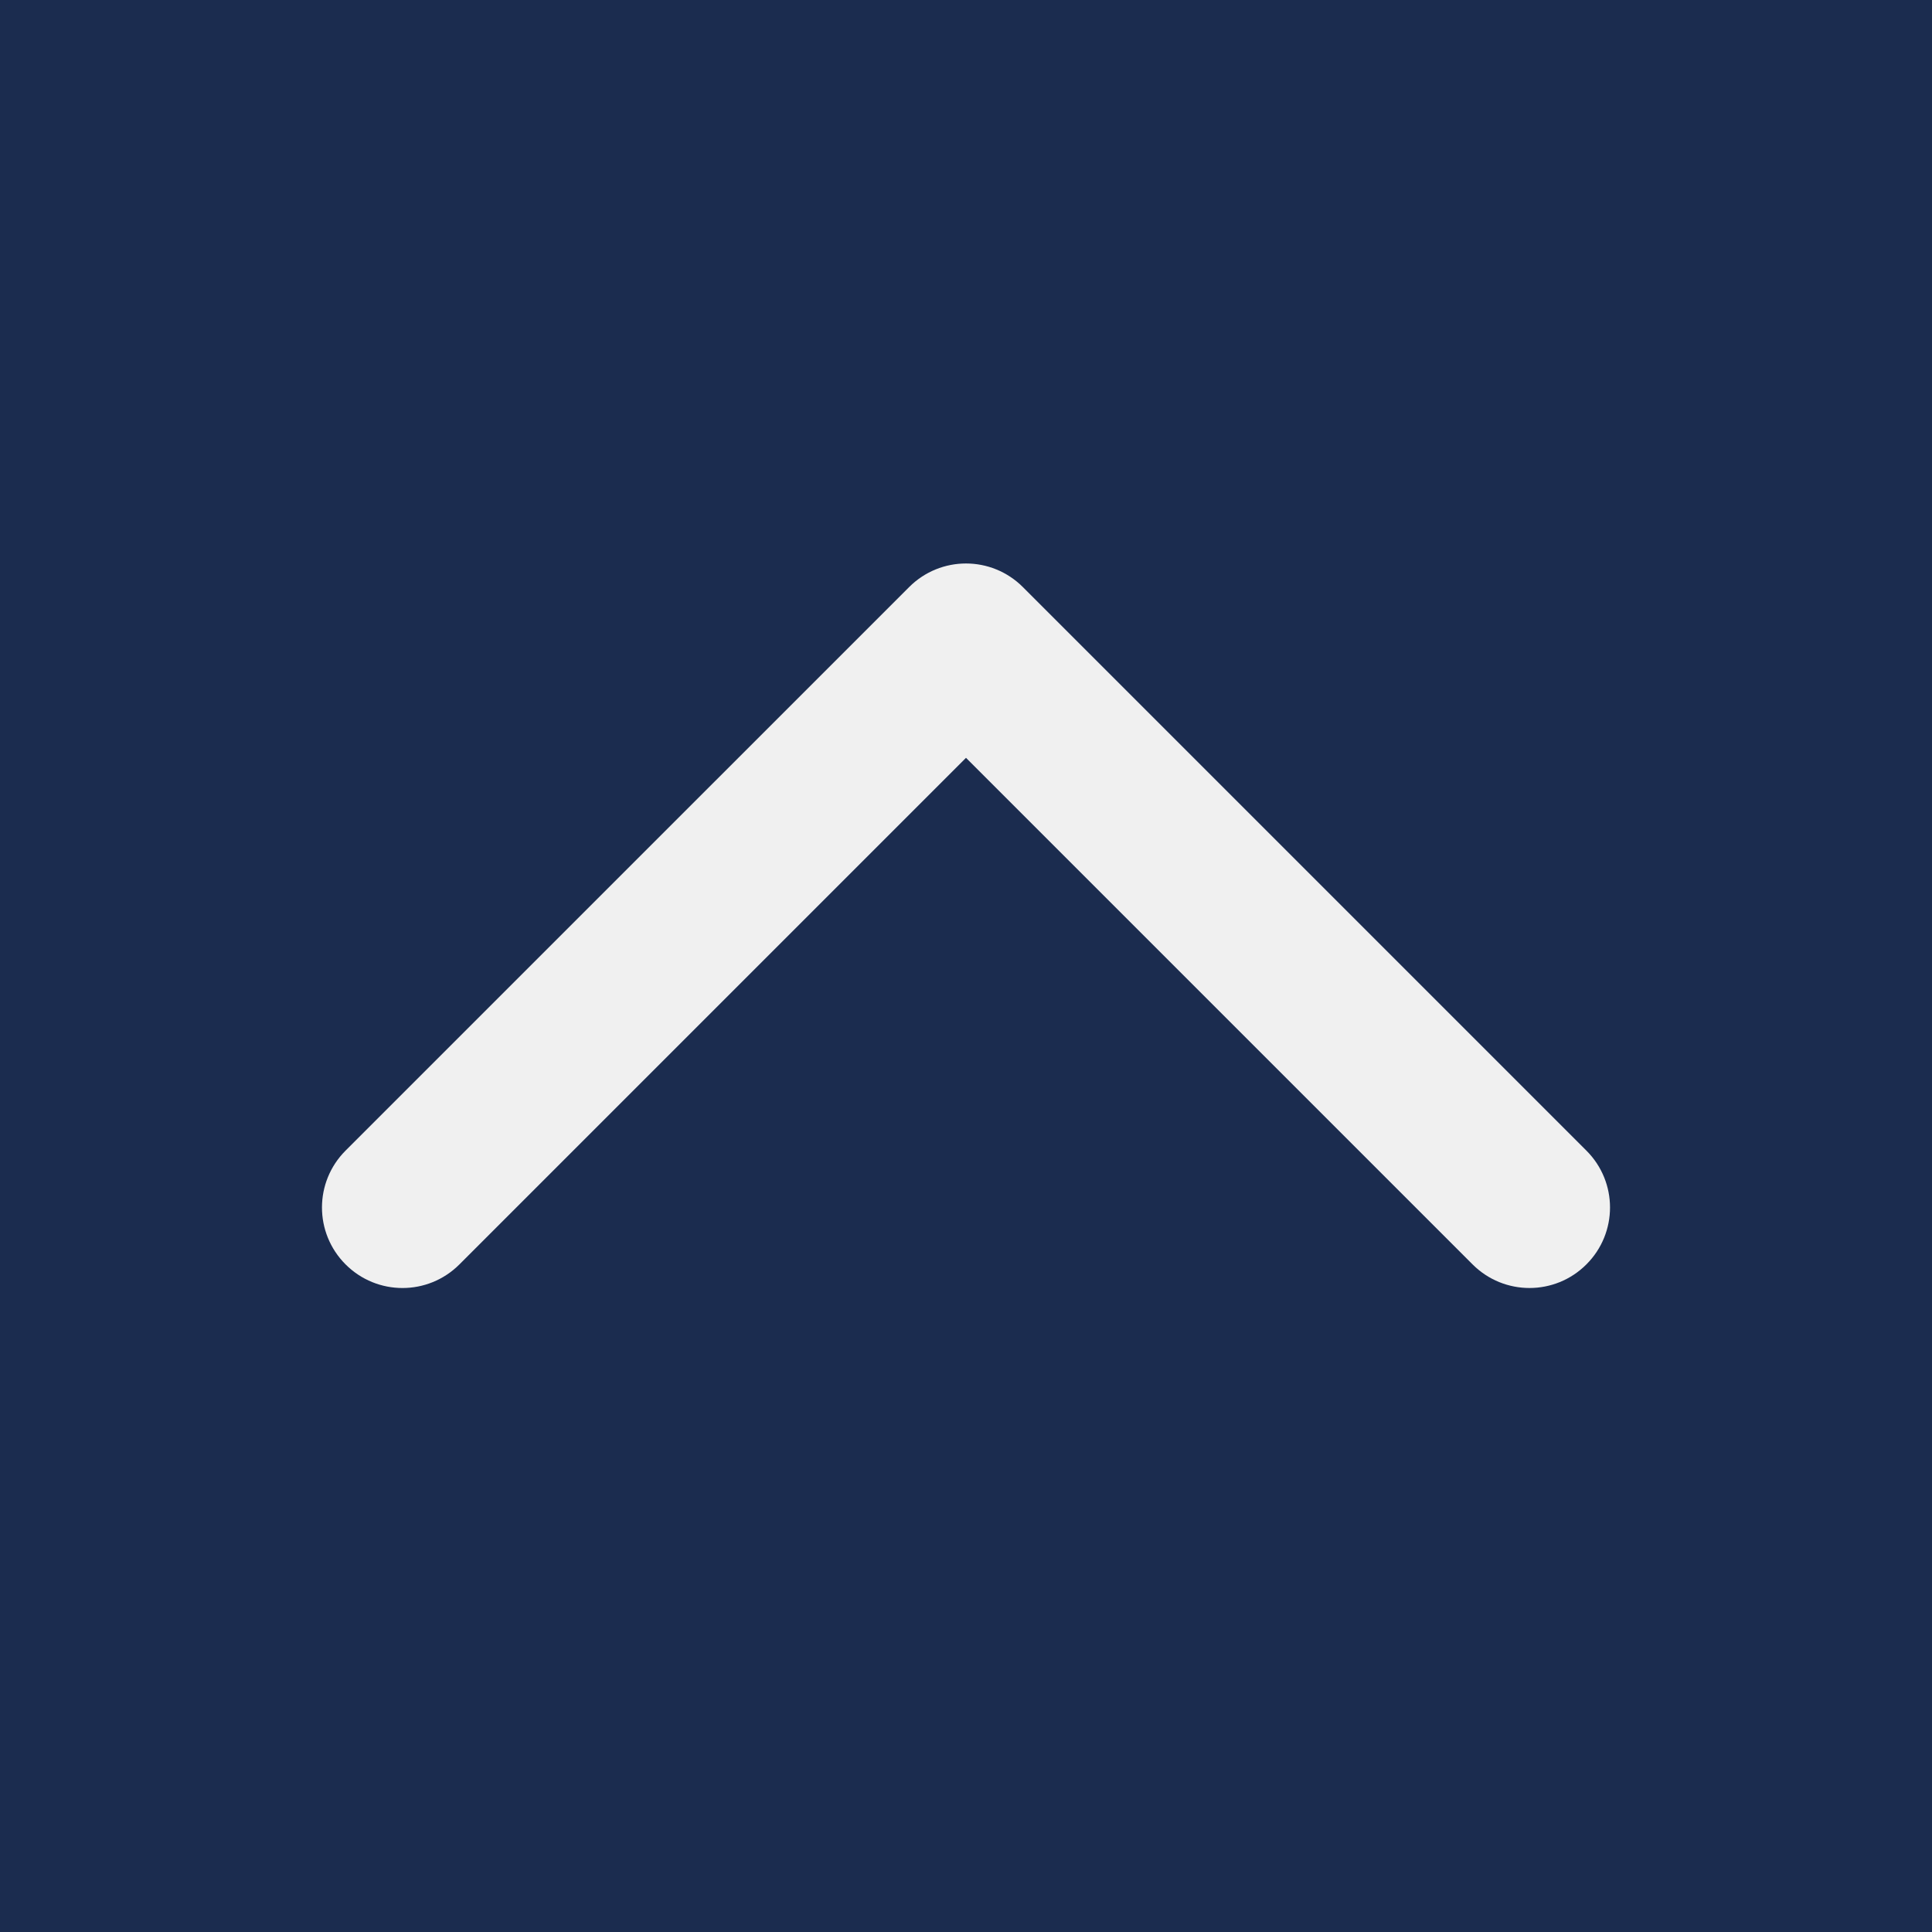
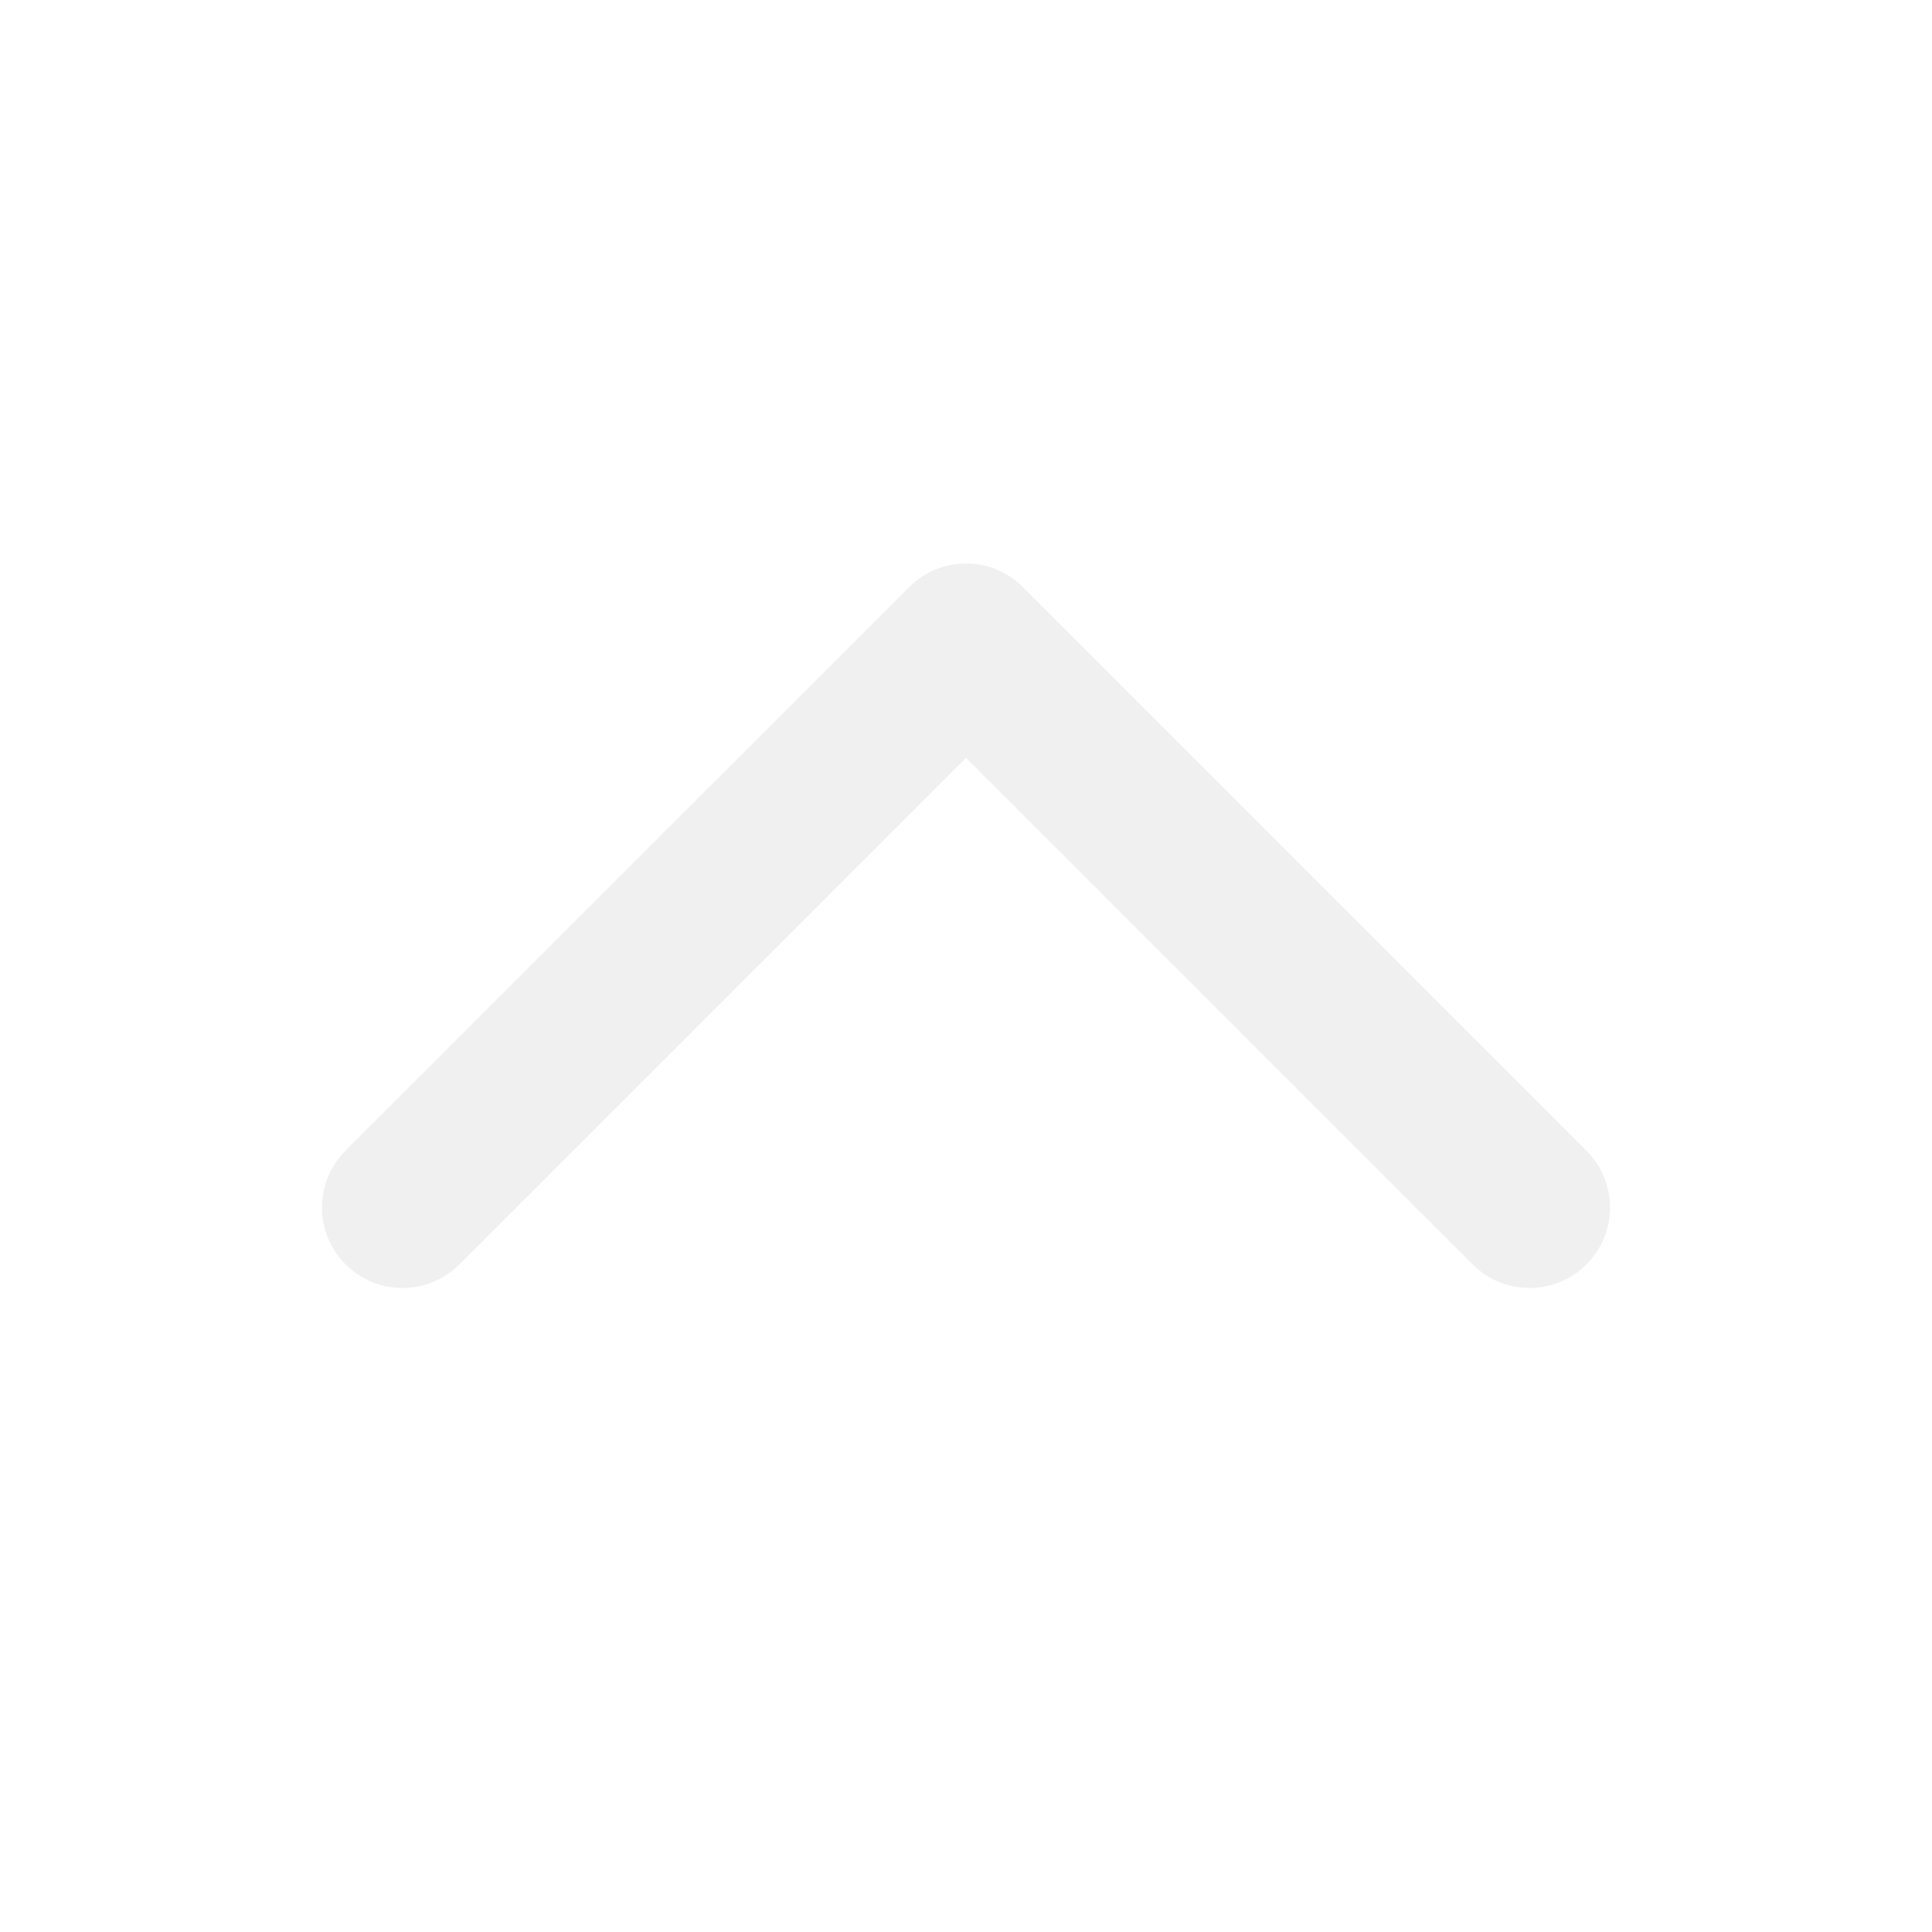
<svg xmlns="http://www.w3.org/2000/svg" width="60" height="60" viewBox="0 0 60 60" fill="none">
  <g clip-path="url(#clip0_362_4)">
-     <path d="M0 0V60H60V0H0ZM49.267 39.267C48.78 39.755 48.14 40 47.5 40C46.86 40 46.22 39.755 45.732 39.267L30 23.535L14.268 39.267C13.29 40.245 11.71 40.245 10.732 39.267C9.755 38.29 9.755 36.71 10.732 35.733L28.233 18.233C29.21 17.255 30.79 17.255 31.767 18.233L49.267 35.733C50.245 36.71 50.245 38.29 49.267 39.267Z" fill="#1B2C4F" />
+     <path d="M0 0V60H60V0H0ZM49.267 39.267C48.78 39.755 48.14 40 47.5 40C46.86 40 46.22 39.755 45.732 39.267L30 23.535L14.268 39.267C13.29 40.245 11.71 40.245 10.732 39.267C9.755 38.29 9.755 36.71 10.732 35.733L28.233 18.233C29.21 17.255 30.79 17.255 31.767 18.233L49.267 35.733C50.245 36.71 50.245 38.29 49.267 39.267Z" fill="#fff" />
  </g>
  <defs>
    <clipPath id="clip0_362_4">
-       <rect width="60" height="60" fill="white" />
+       <rect width="60" height="60" fill="#fff" />
    </clipPath>
  </defs>
</svg>
